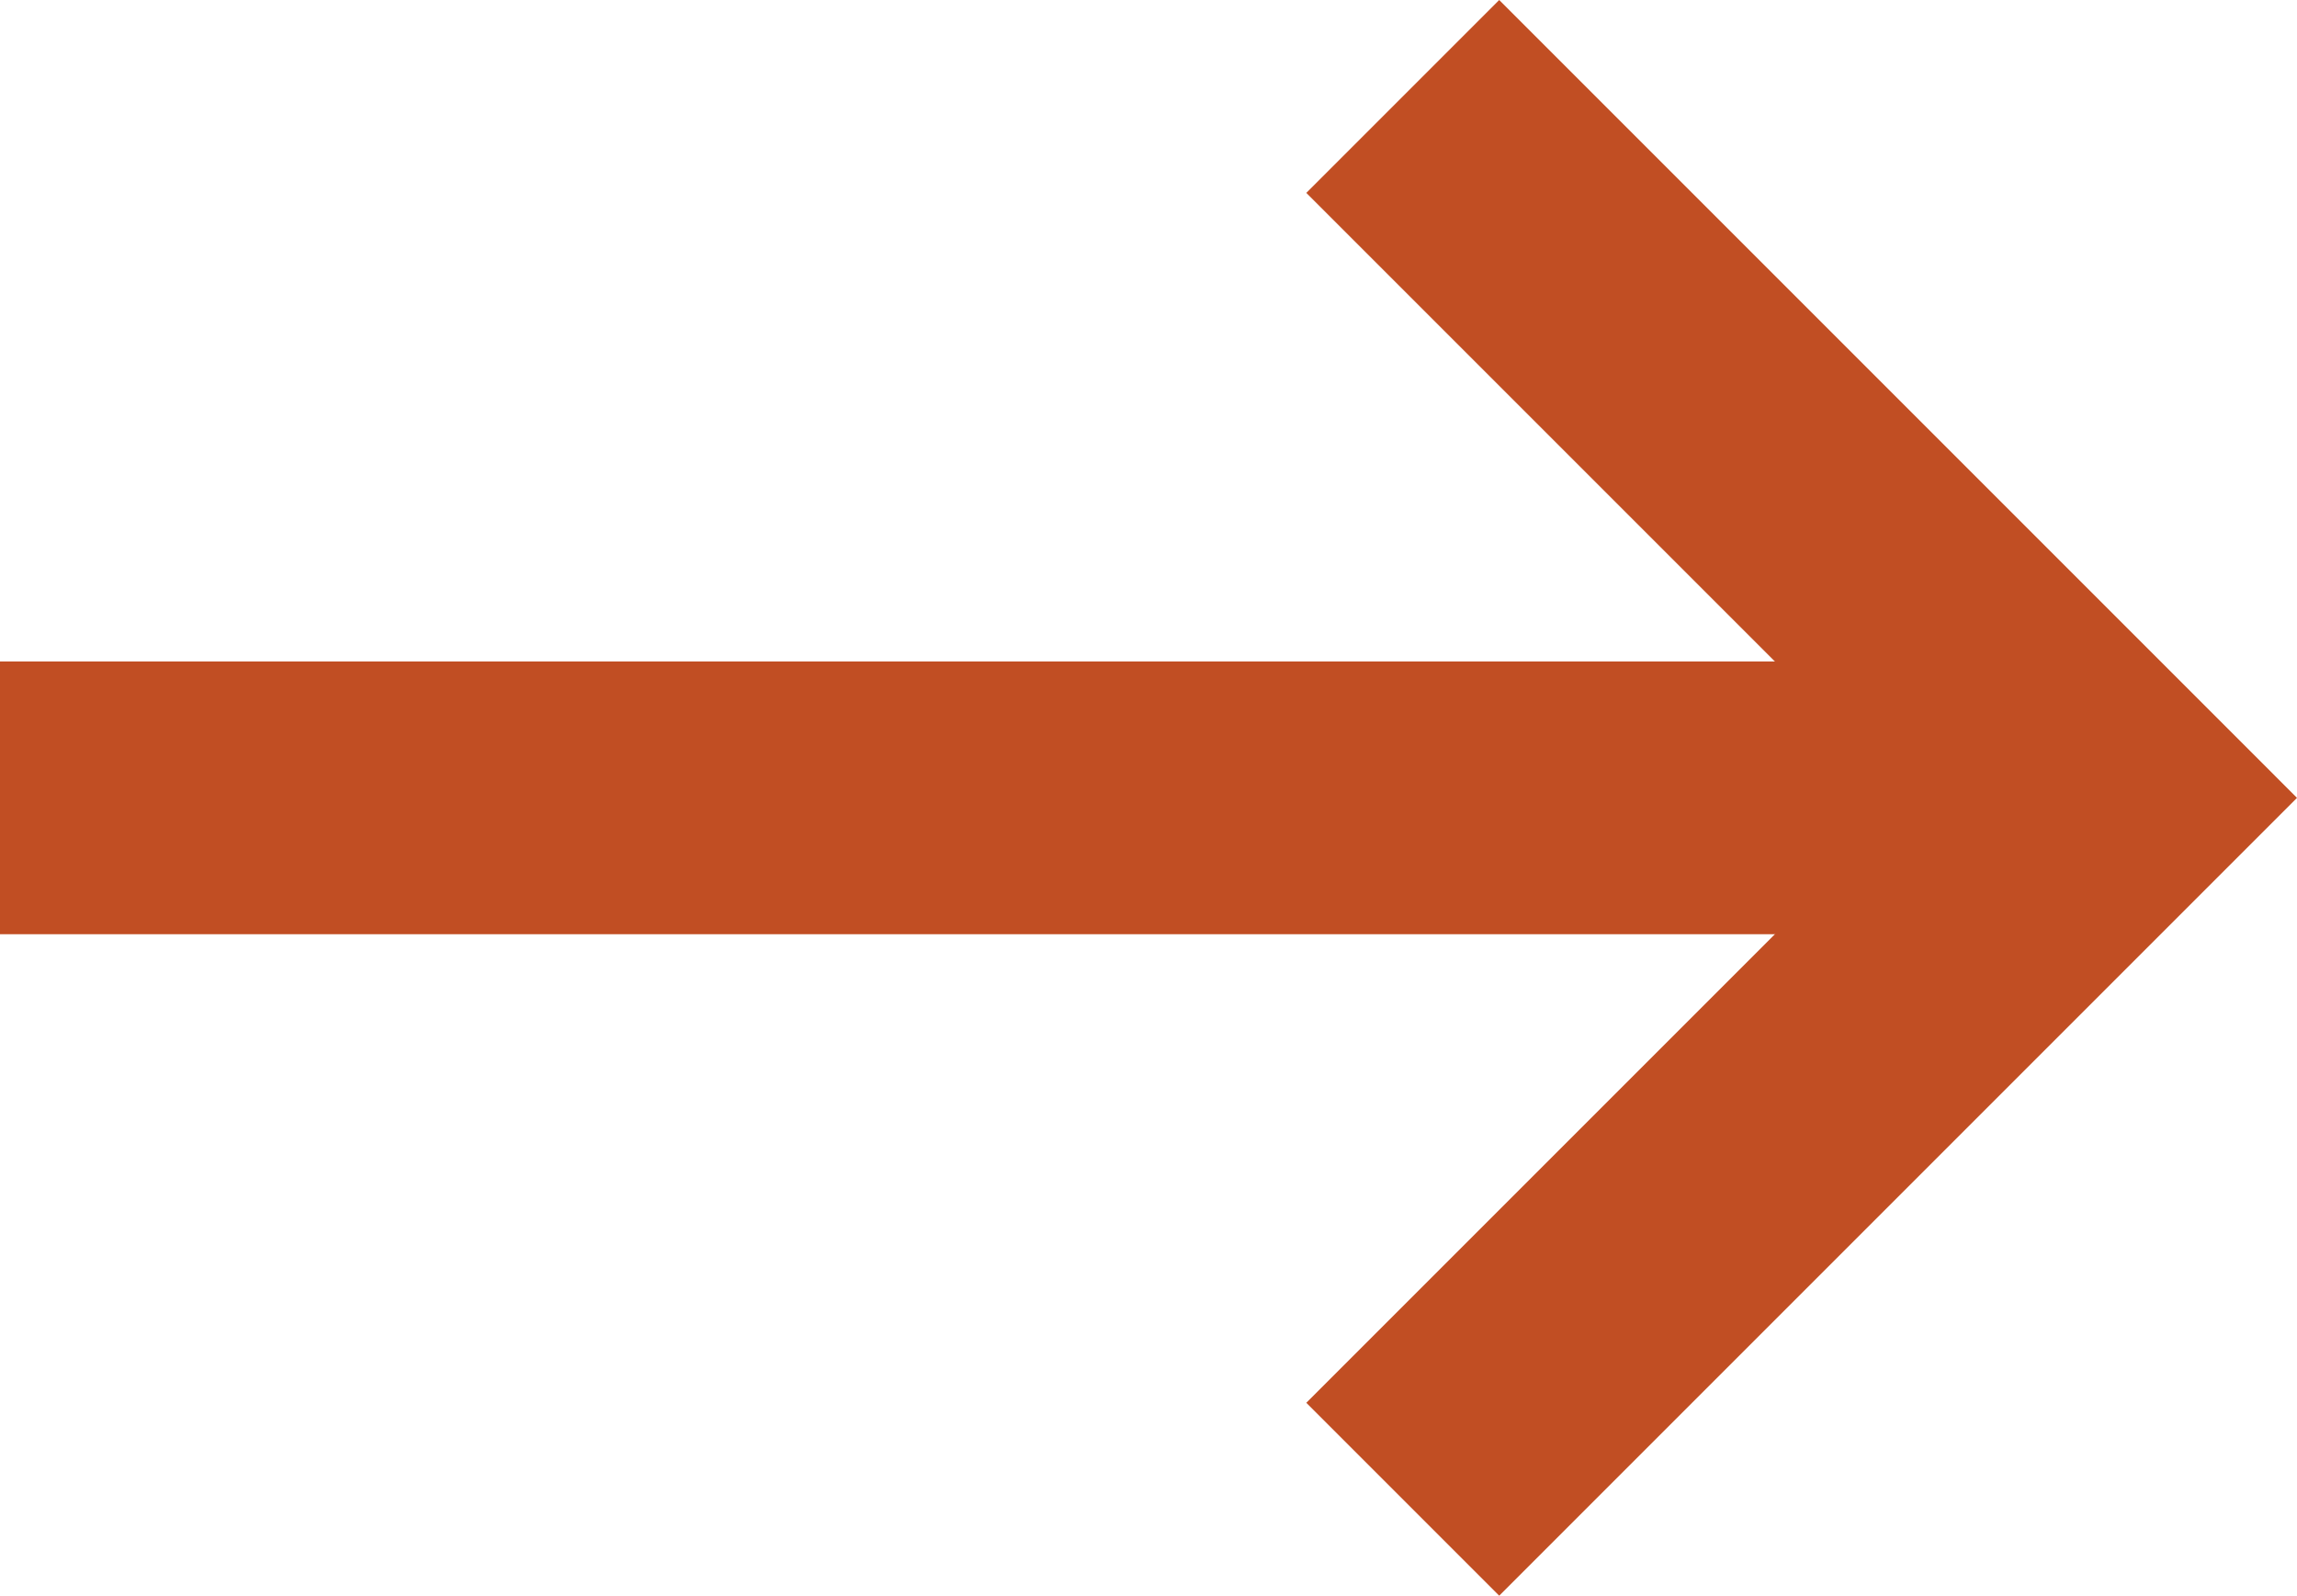
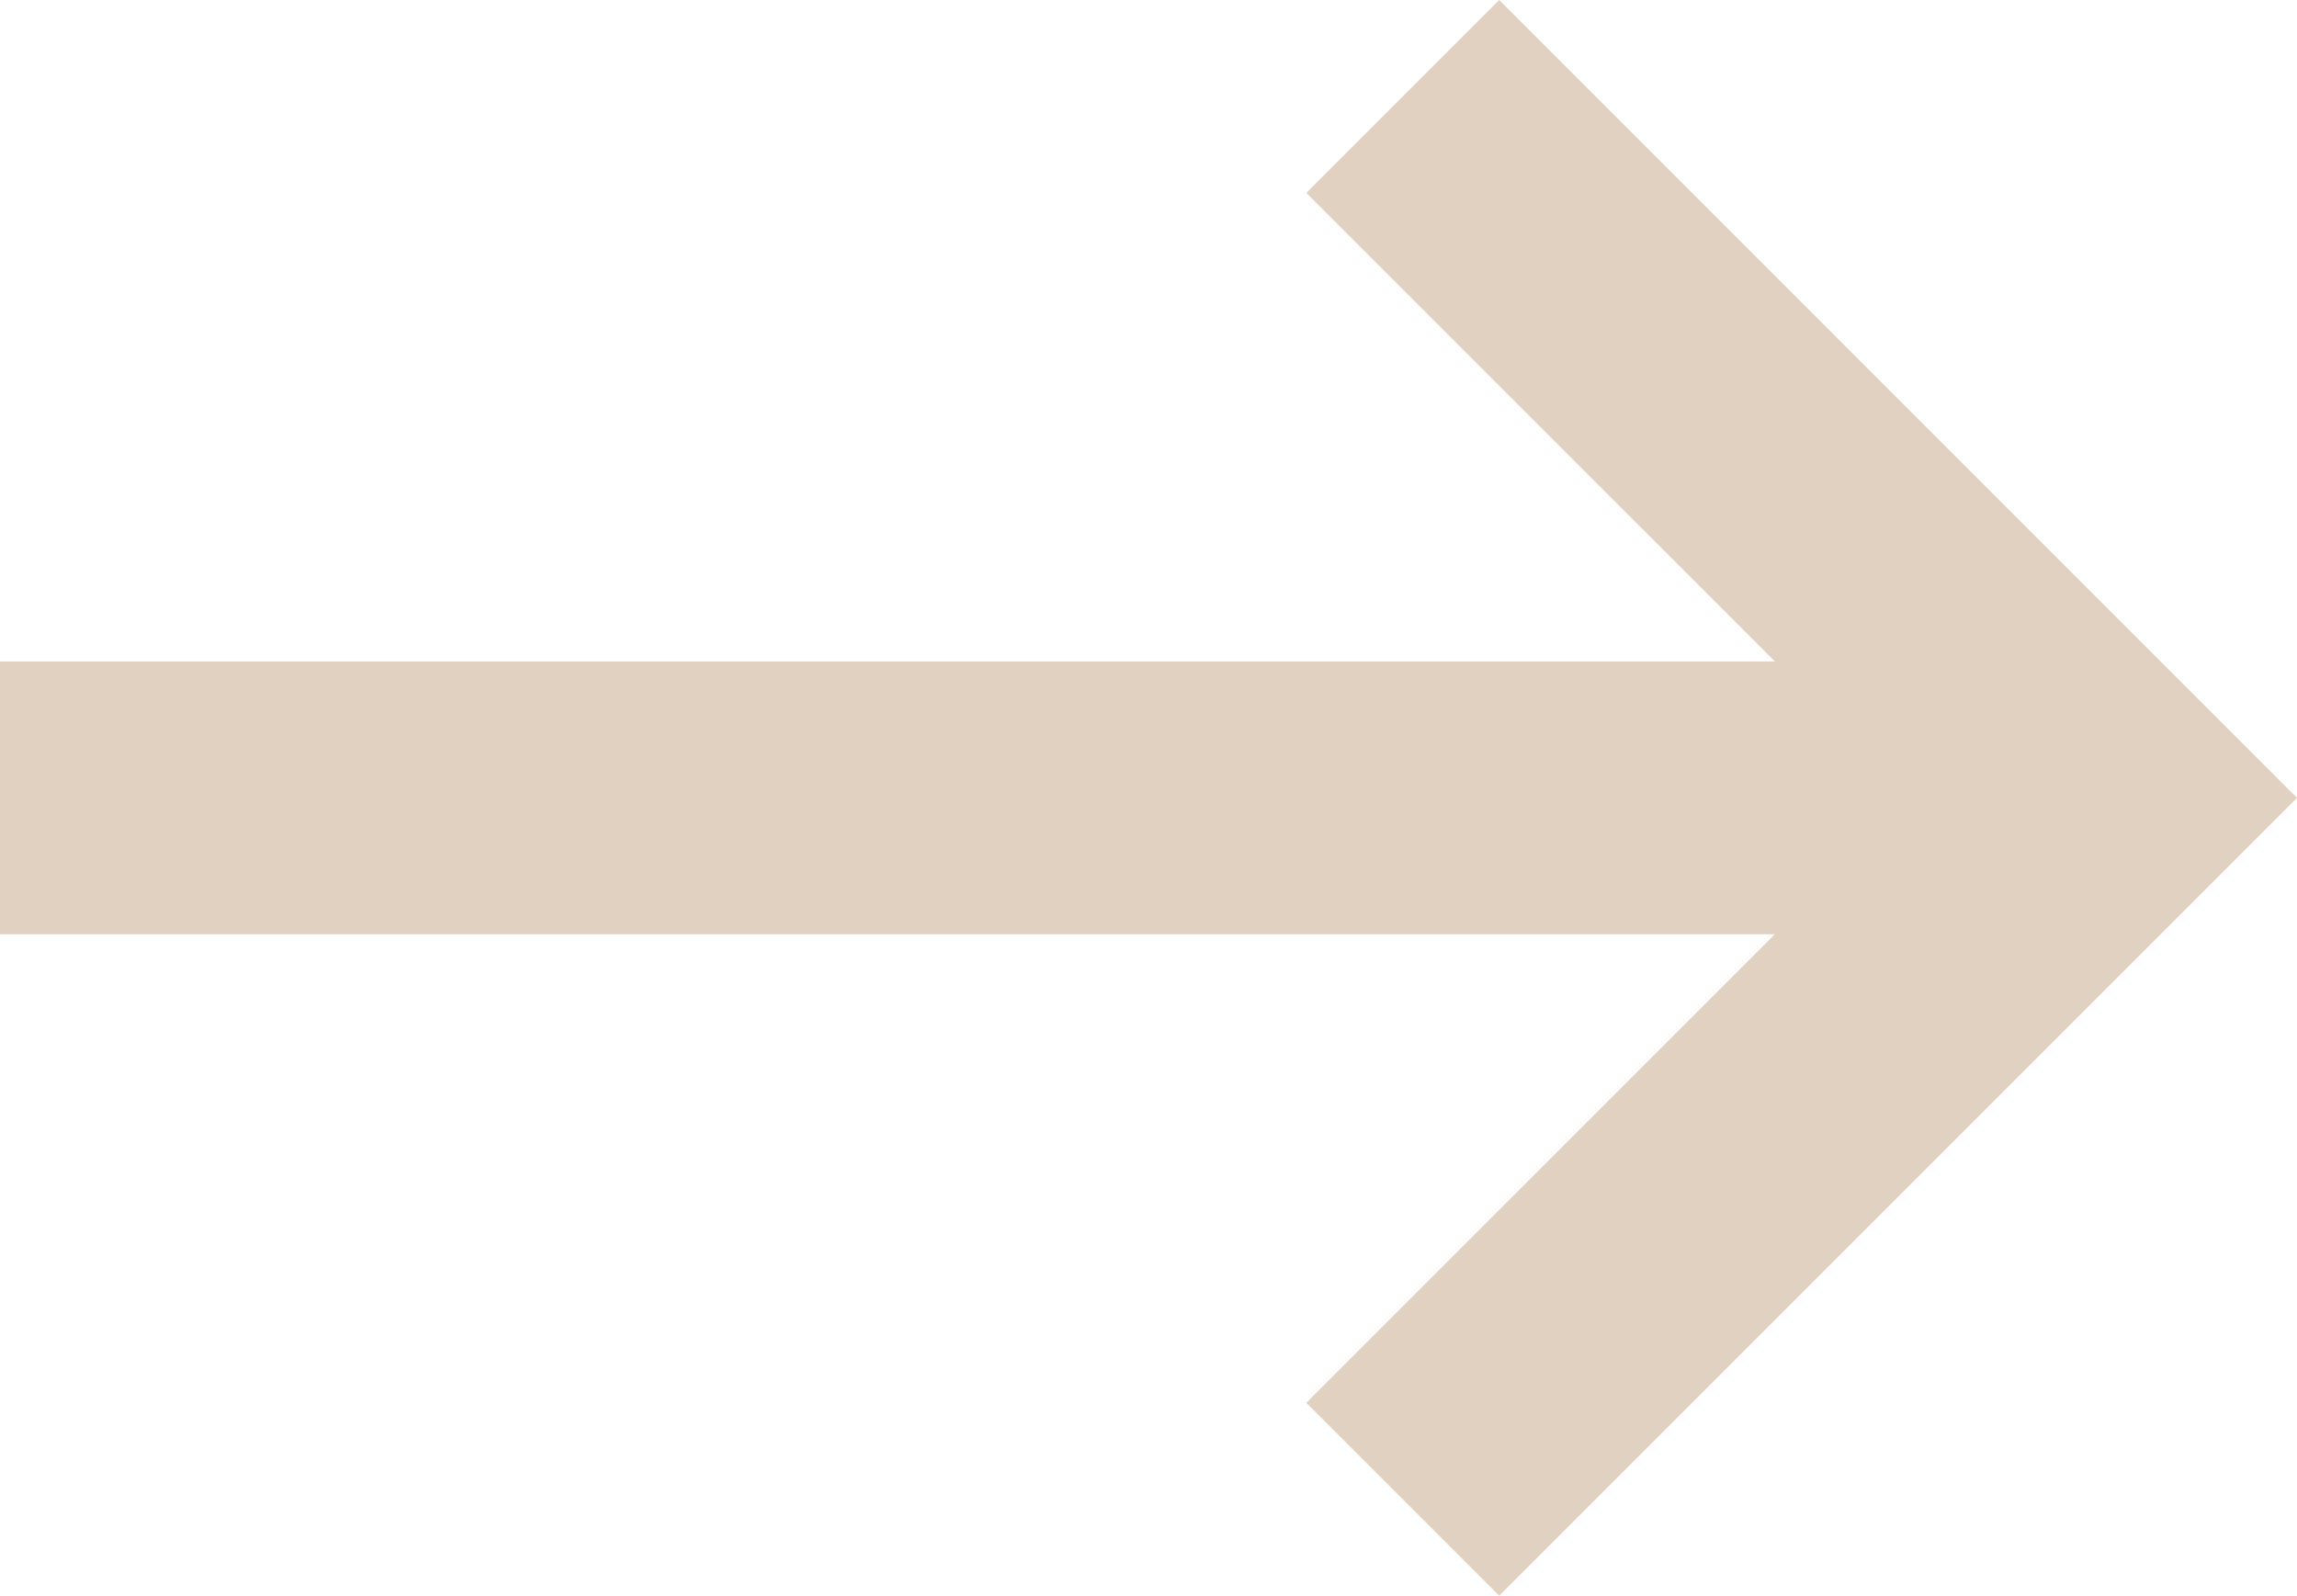
<svg xmlns="http://www.w3.org/2000/svg" version="1.1" width="201.104pt" height="139.7pt" viewBox="0 0 201.104 139.7">
  <g enable-background="new">
    <g id="Layer-1">
-       <path fill="#c14e23" transform="matrix(1,0,0,-1,0,139.7)" d="M 0 57.911 L 184.219 57.911 L 184.219 81.791 L 0 81.791 Z " />
-       <path fill="#c14e23" transform="matrix(1,0,0,-1,131.256,.0001983643)" d="M 0 0 L -16.888 -16.888 L 36.077 -69.85 L -16.888 -122.812 L 0 -139.7 L 69.848 -69.85 Z " />
+       <path fill="#e1d1c0" transform="matrix(1,0,0,-1,0,139.7)" d="M 0 57.911 L 184.219 57.911 L 184.219 81.791 L 0 81.791 Z " />
+       <path fill="#e1d1c0" transform="matrix(1,0,0,-1,131.256,.0001983643)" d="M 0 0 L -16.888 -16.888 L 36.077 -69.85 L -16.888 -122.812 L 0 -139.7 L 69.848 -69.85 Z " />
    </g>
  </g>
</svg>
